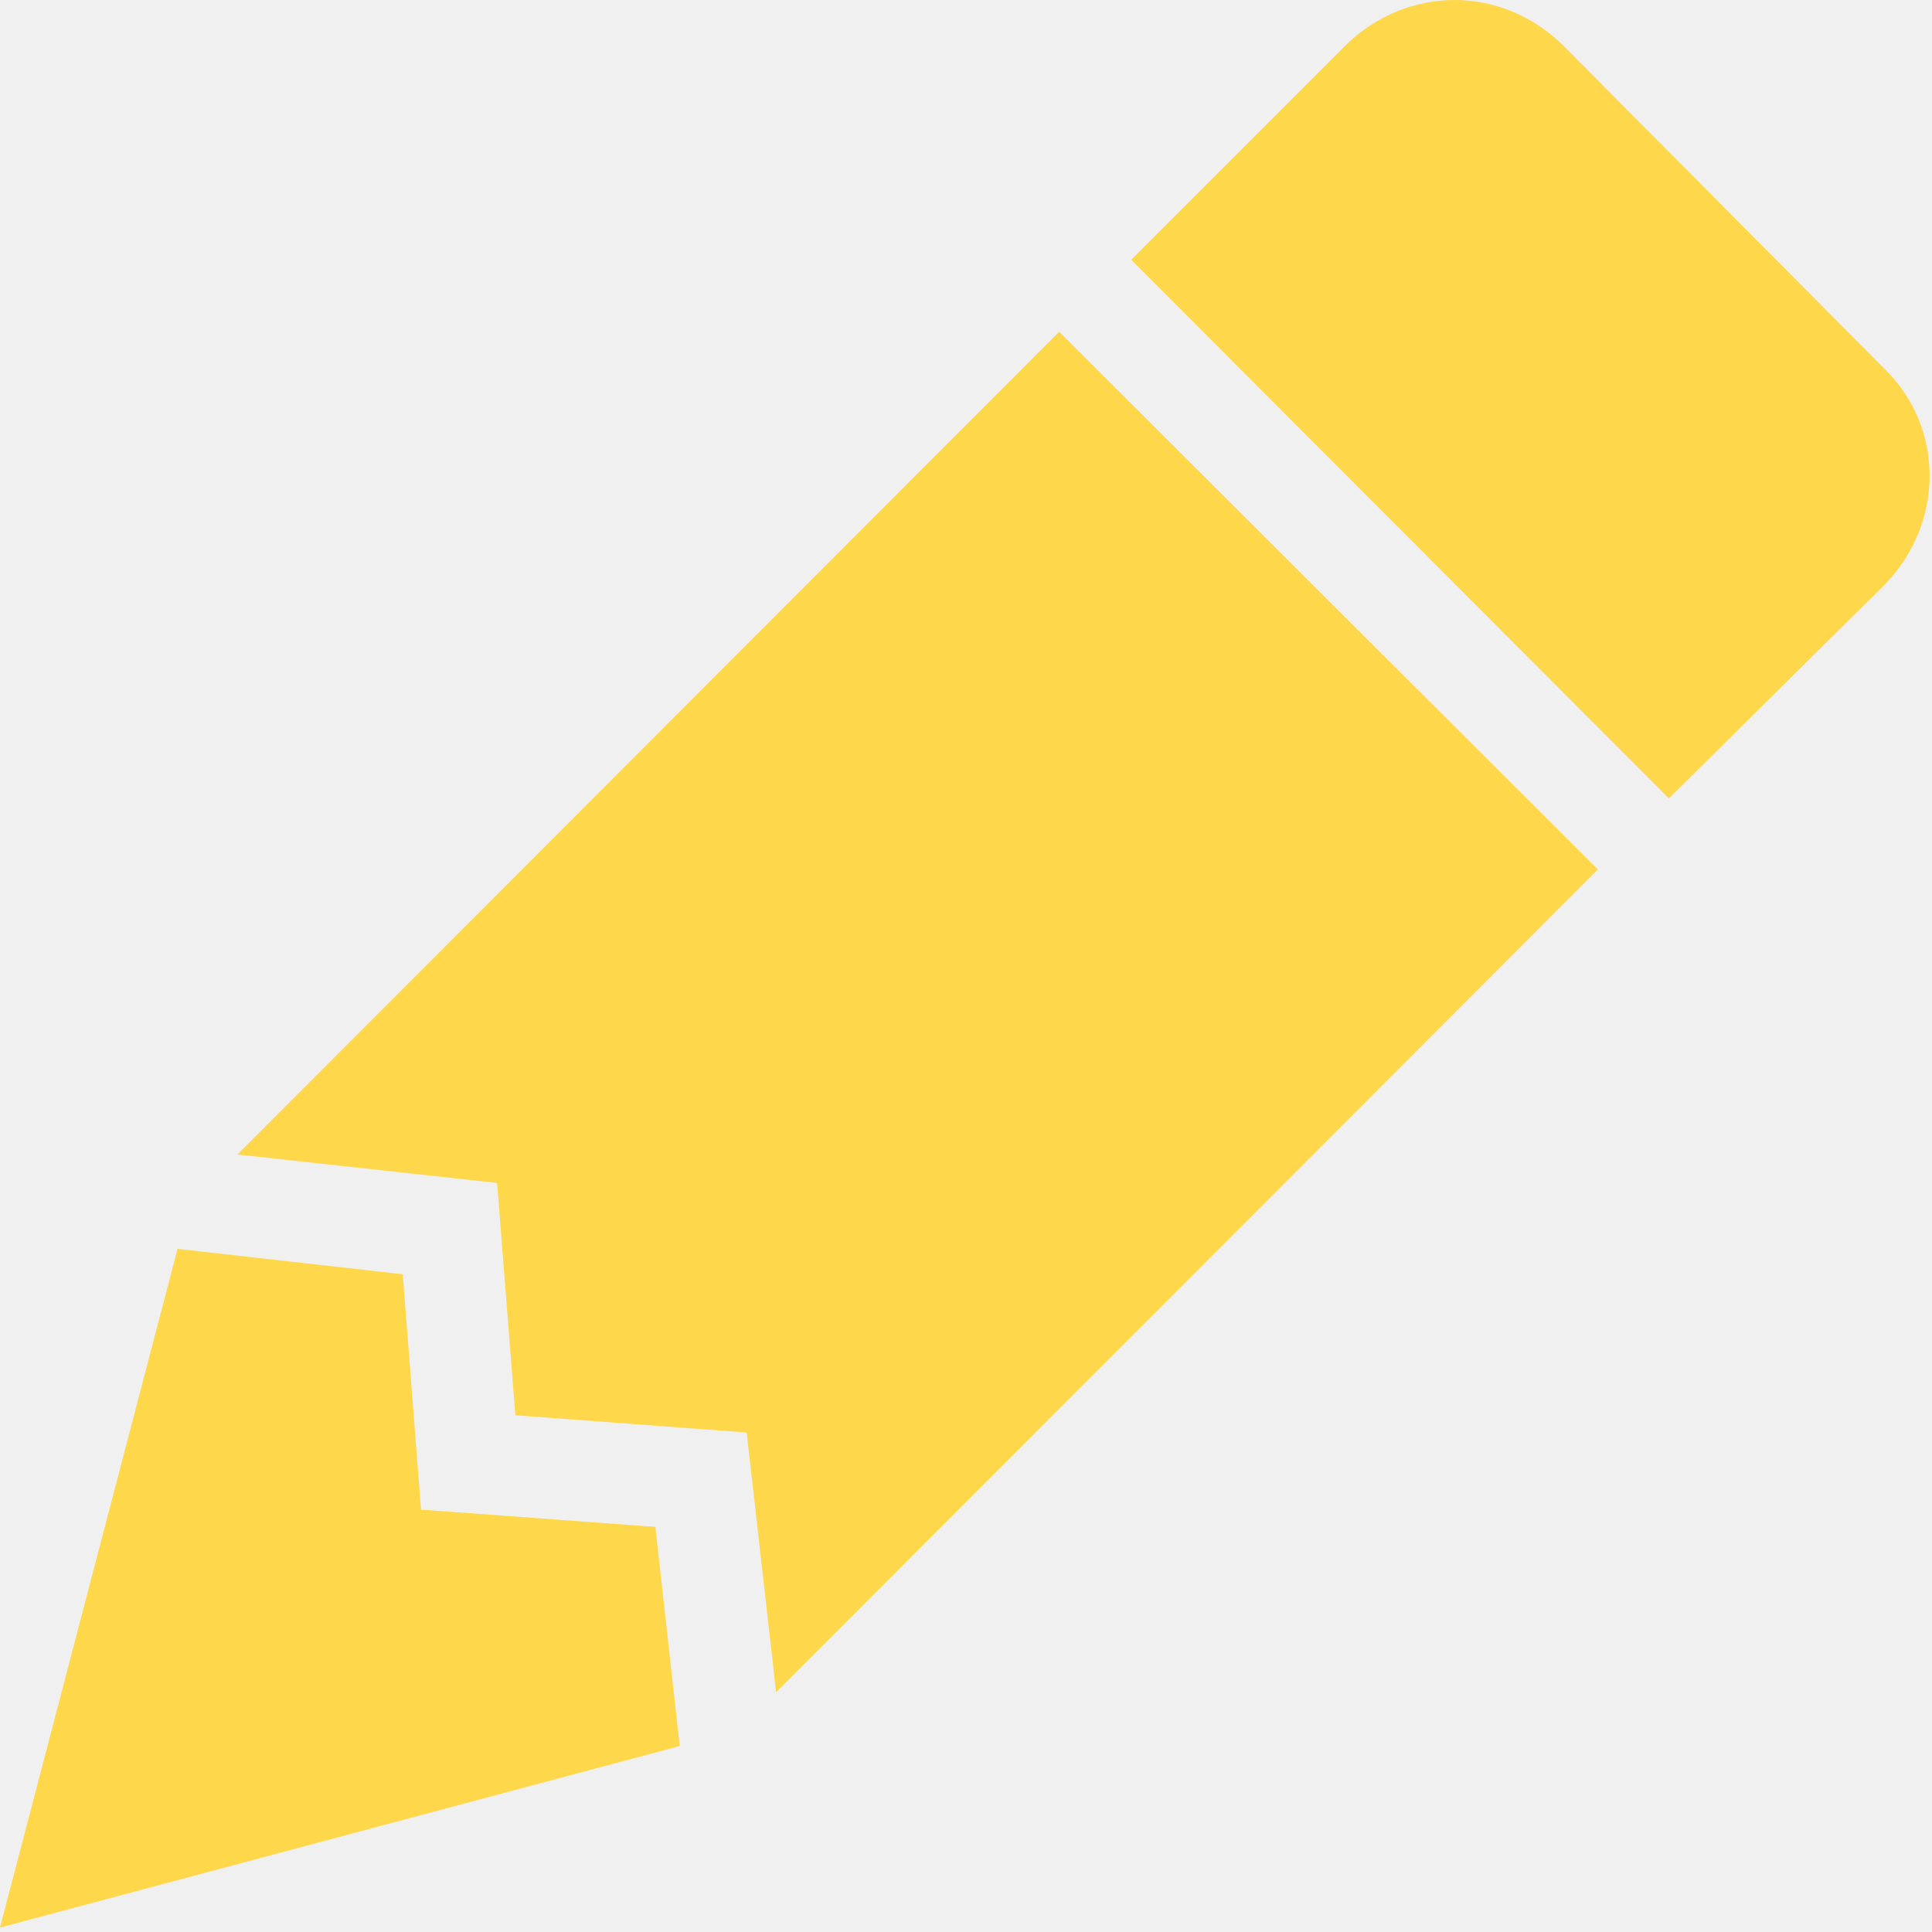
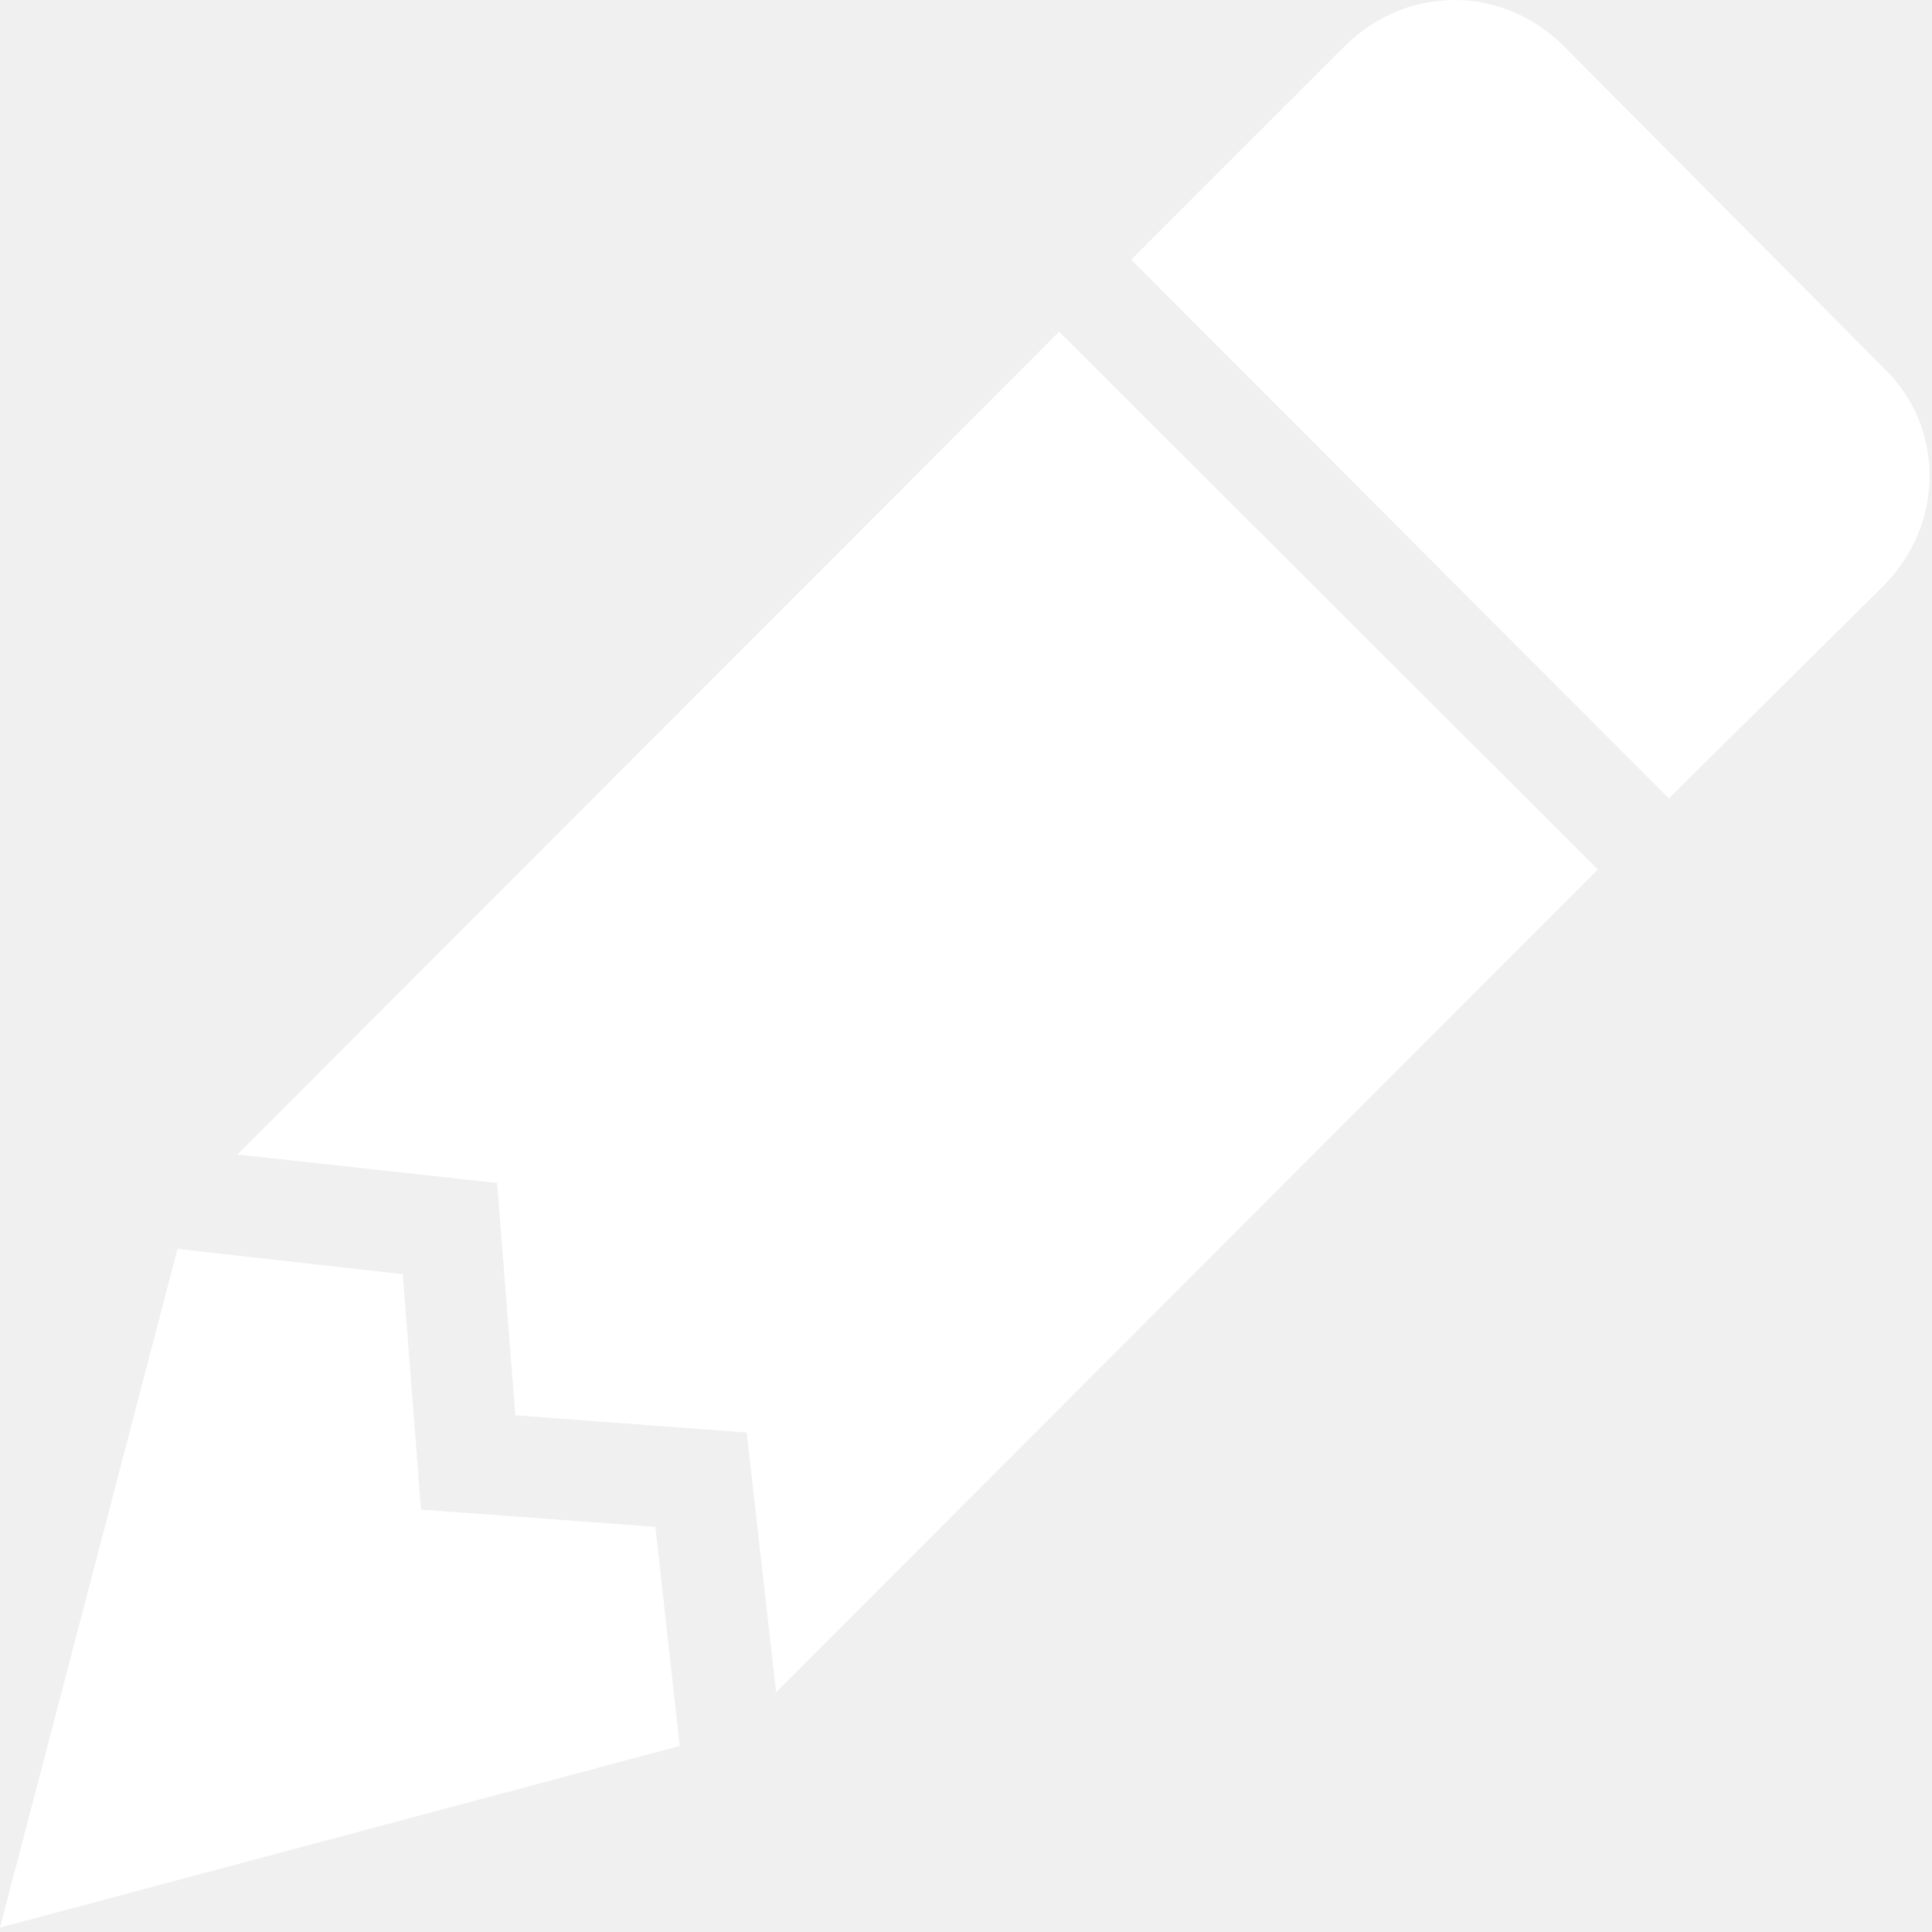
<svg xmlns="http://www.w3.org/2000/svg" width="73" height="73" viewBox="0 0 73 73" fill="none">
-   <path d="M54.97 0C53.475 0 52.018 0.575 50.868 1.687L42.742 9.813L63.058 30.168L71.185 22.118C73.485 19.78 73.485 16.138 71.185 13.915L59.033 1.687C57.883 0.575 56.427 0 54.97 0ZM40.02 12.535L8.97 43.623L18.783 44.697L19.473 53.475L28.213 54.127L29.325 63.94L60.375 32.852M6.708 47.188L0 72.833L25.683 65.972L24.763 57.692L15.908 57.04L15.218 48.147" fill="#FFD74B" />
+   <path d="M54.97 0C53.475 0 52.018 0.575 50.868 1.687L42.742 9.813L63.058 30.168L71.185 22.118C73.485 19.78 73.485 16.138 71.185 13.915L59.033 1.687C57.883 0.575 56.427 0 54.97 0ZM40.02 12.535L8.97 43.623L18.783 44.697L19.473 53.475L28.213 54.127L29.325 63.94L60.375 32.852M6.708 47.188L0 72.833L25.683 65.972L24.763 57.692L15.908 57.04L15.218 48.147" fill="white" />
</svg>
